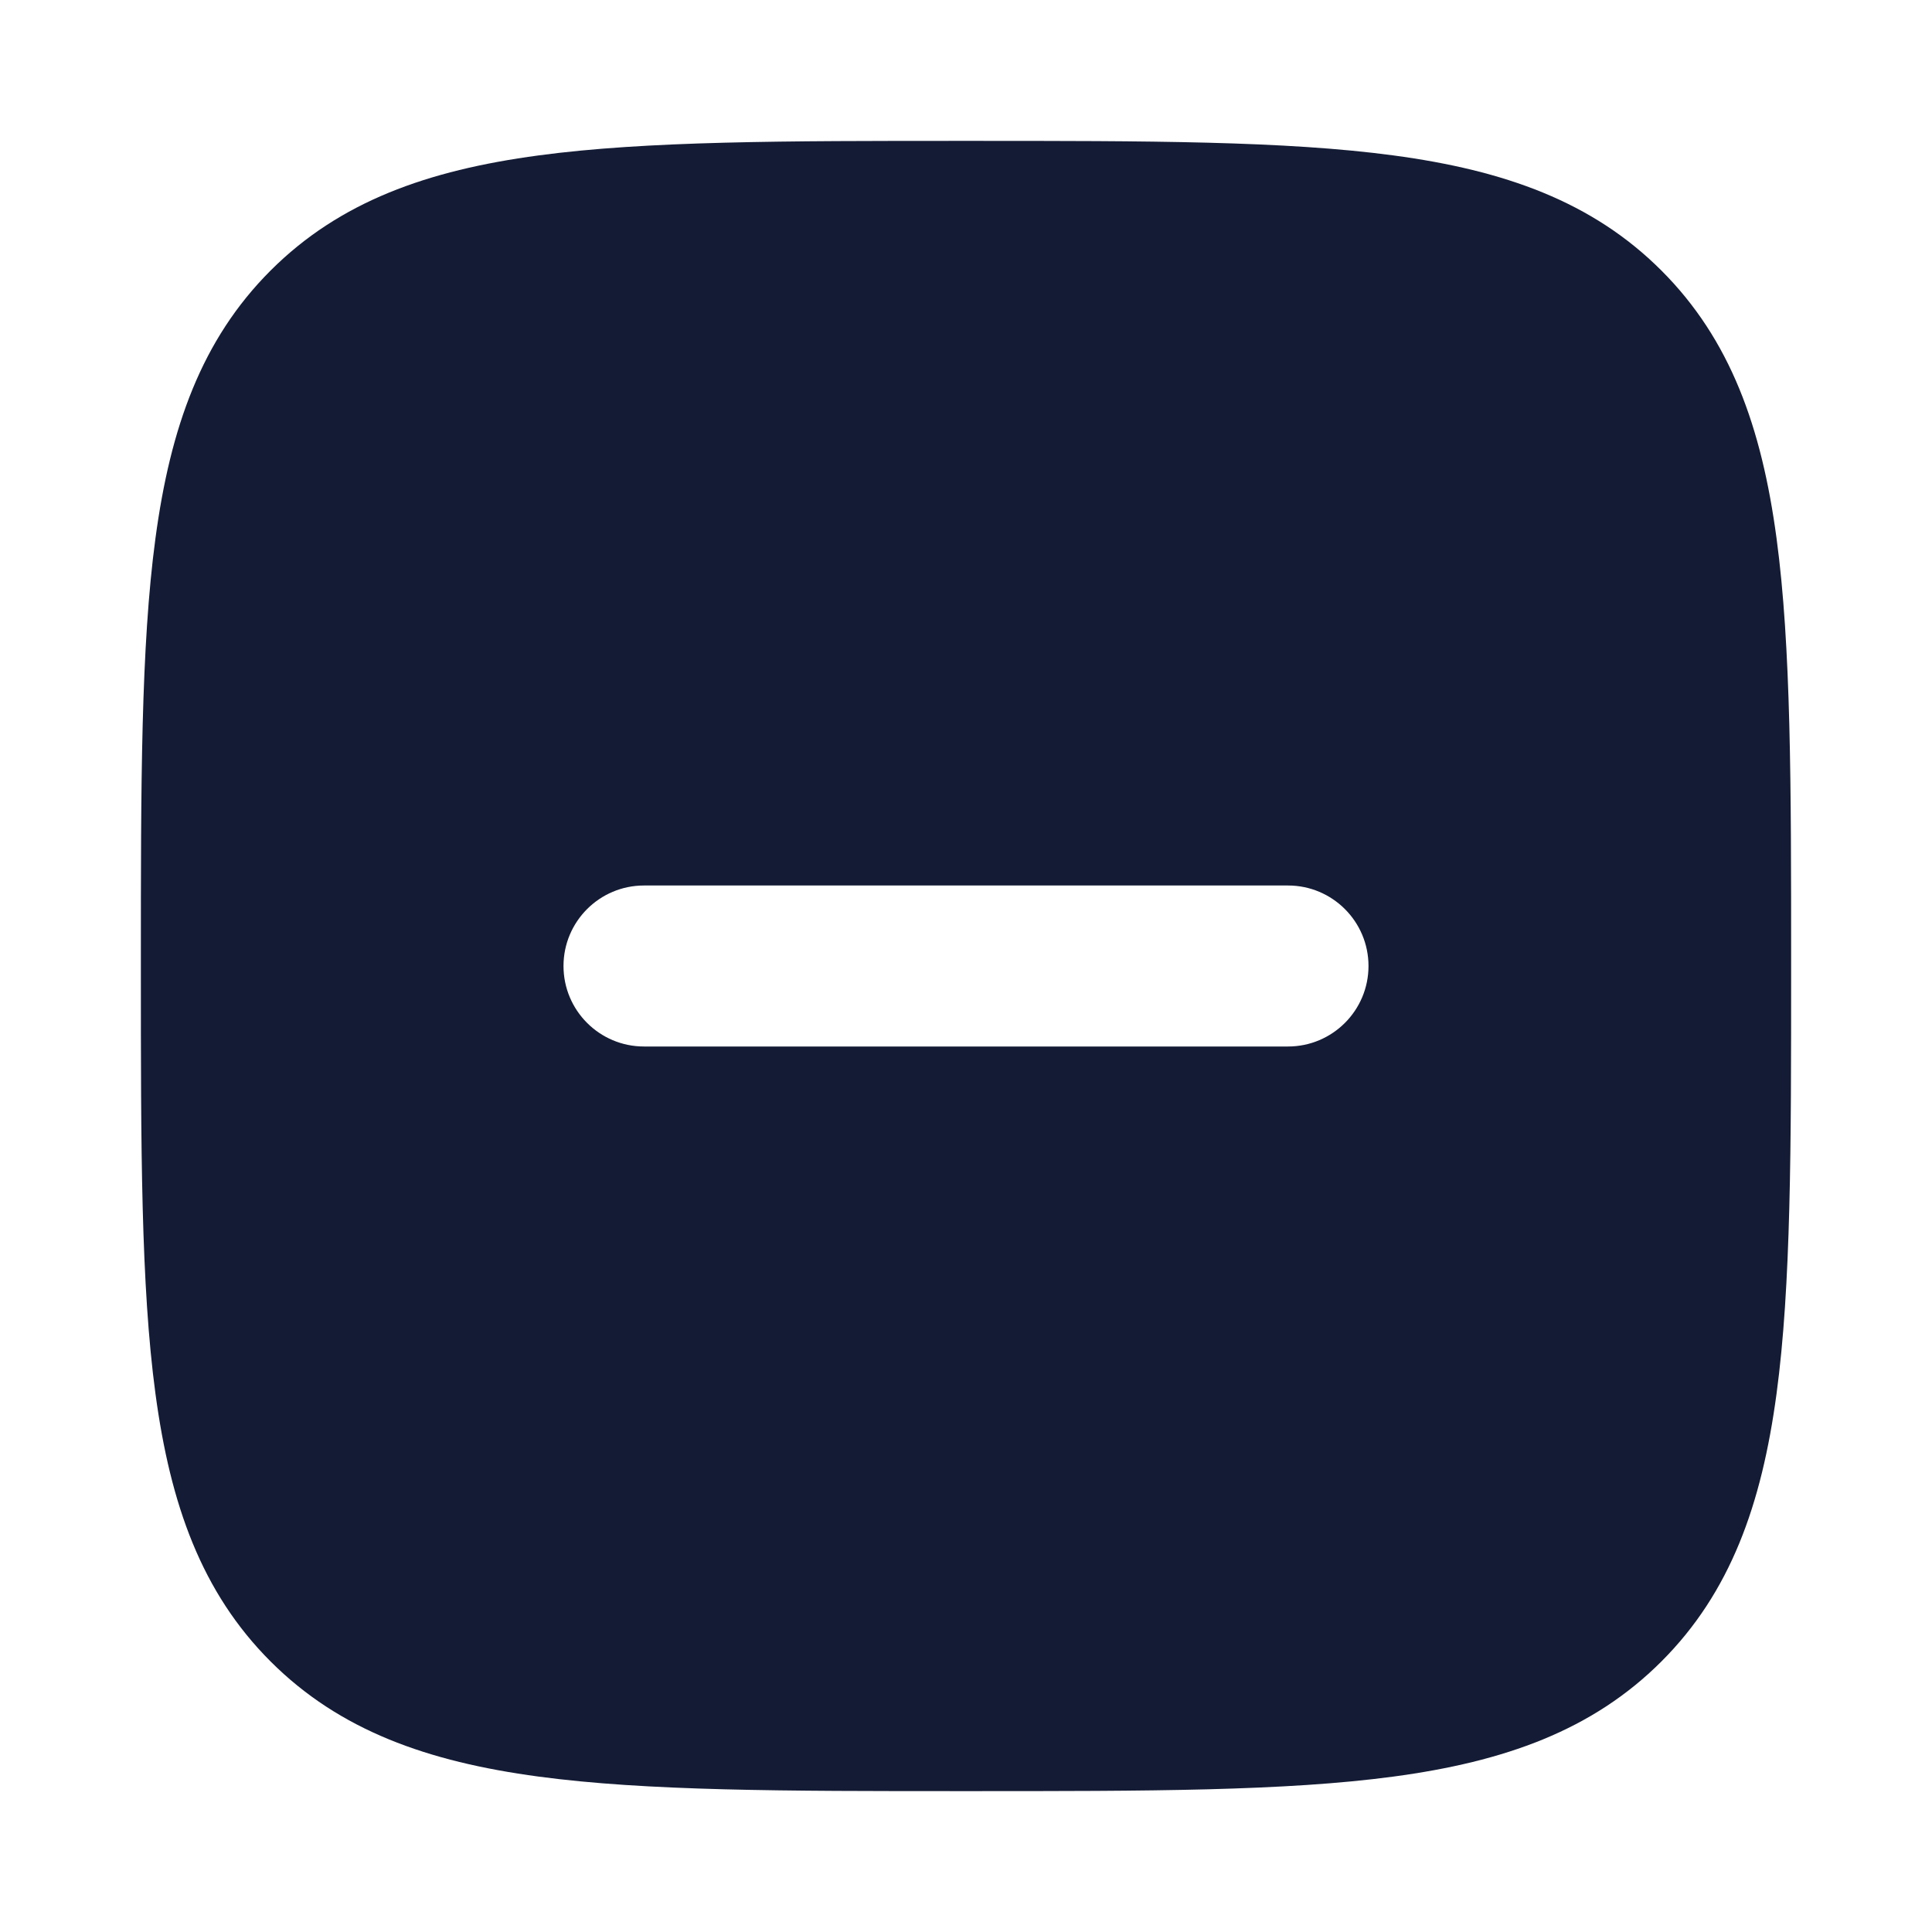
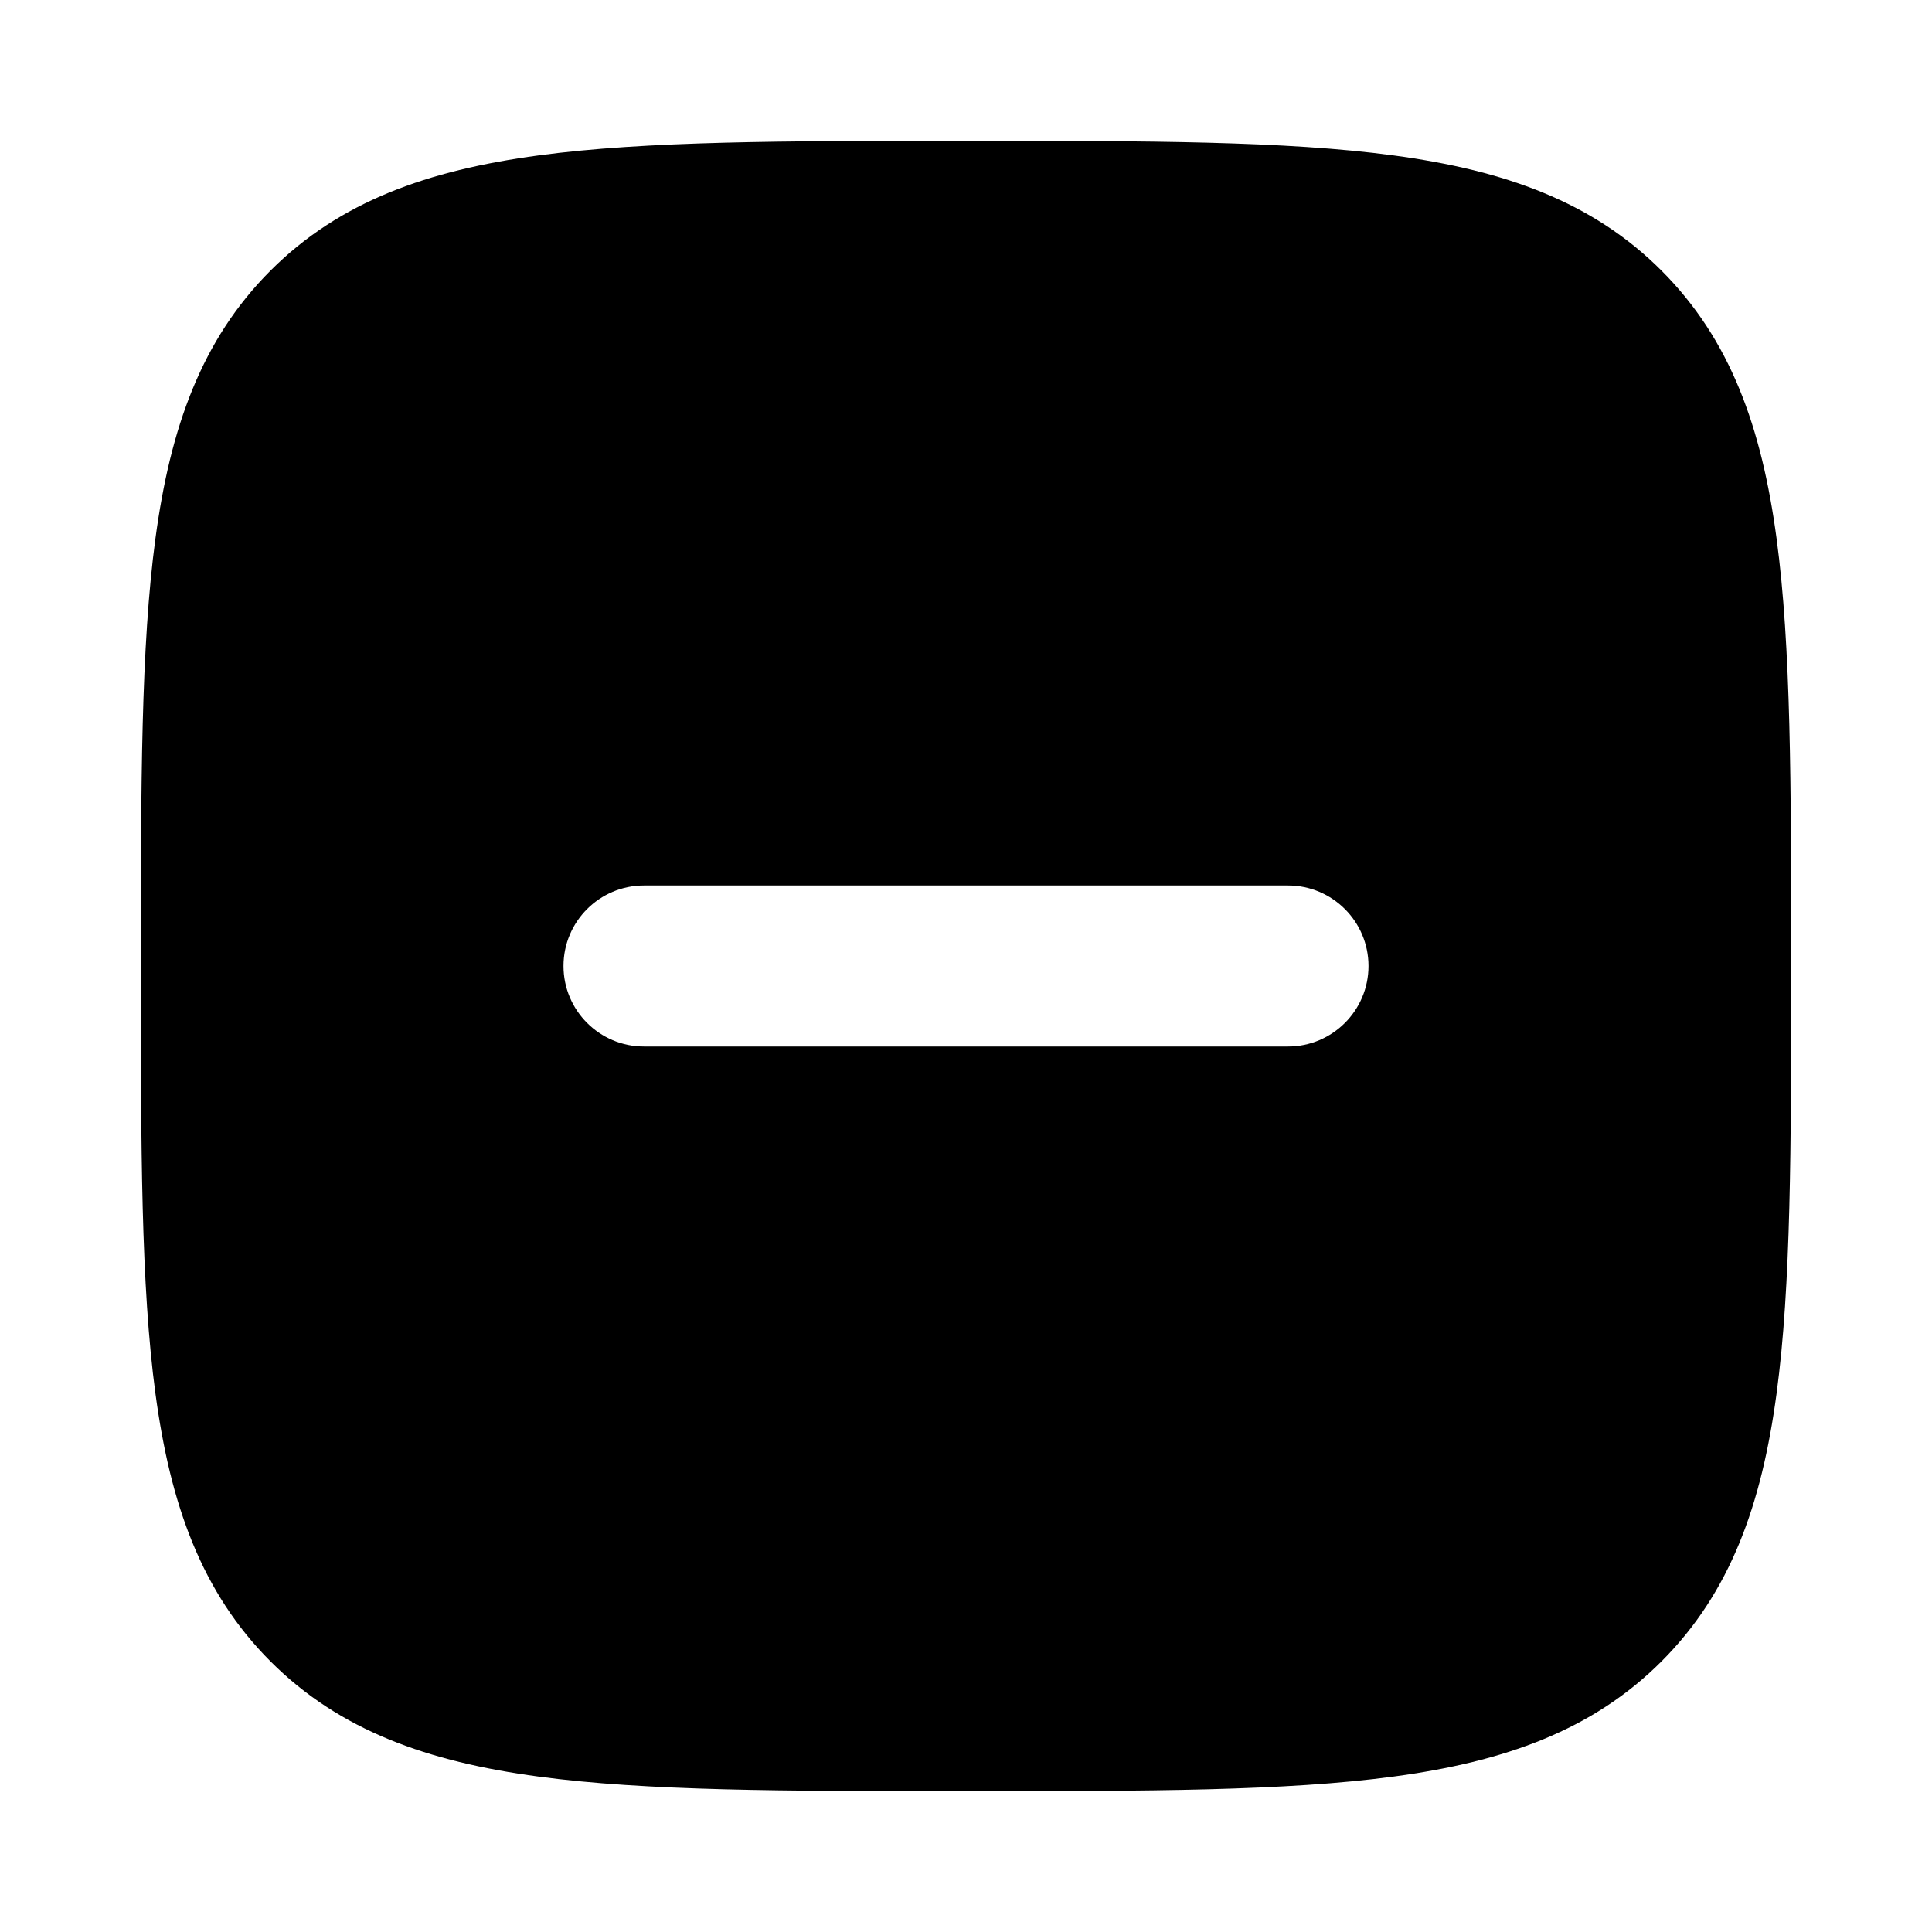
<svg xmlns="http://www.w3.org/2000/svg" width="24" height="24" viewBox="0 0 24 24" fill="none">
-   <path fill-rule="evenodd" clip-rule="evenodd" d="M17.312 1.931C15.969 1.75 14.248 1.75 12.057 1.75H11.943C9.752 1.75 8.031 1.75 6.688 1.931C5.311 2.116 4.219 2.503 3.361 3.361C2.503 4.219 2.116 5.311 1.931 6.688C1.75 8.031 1.75 9.752 1.75 11.943V12.057C1.75 14.248 1.75 15.969 1.931 17.312C2.116 18.689 2.503 19.781 3.361 20.639C4.219 21.497 5.311 21.884 6.688 22.069C8.031 22.25 9.752 22.25 11.943 22.25H11.943H12.057H12.057C14.248 22.25 15.969 22.25 17.312 22.069C18.689 21.884 19.781 21.497 20.639 20.639C21.497 19.781 21.884 18.689 22.069 17.312C22.25 15.969 22.25 14.248 22.25 12.057V12.057V11.943V11.943C22.25 9.752 22.25 8.031 22.069 6.688C21.884 5.311 21.497 4.219 20.639 3.361C19.781 2.503 18.689 2.116 17.312 1.931ZM16 13C16.552 13 17 12.552 17 12C17 11.448 16.552 11 16 11H8C7.448 11 7 11.448 7 12C7 12.552 7.448 13 8 13H16Z" fill="#141B34" />
+   <path fill-rule="evenodd" clip-rule="evenodd" d="M17.312 1.931C15.969 1.75 14.248 1.75 12.057 1.75H11.943C9.752 1.75 8.031 1.75 6.688 1.931C5.311 2.116 4.219 2.503 3.361 3.361C2.503 4.219 2.116 5.311 1.931 6.688C1.75 8.031 1.75 9.752 1.75 11.943V12.057C1.75 14.248 1.75 15.969 1.931 17.312C2.116 18.689 2.503 19.781 3.361 20.639C4.219 21.497 5.311 21.884 6.688 22.069C8.031 22.25 9.752 22.25 11.943 22.25H11.943H12.057H12.057C14.248 22.25 15.969 22.25 17.312 22.069C18.689 21.884 19.781 21.497 20.639 20.639C21.497 19.781 21.884 18.689 22.069 17.312C22.25 15.969 22.25 14.248 22.25 12.057V12.057V11.943V11.943C22.25 9.752 22.25 8.031 22.069 6.688C21.884 5.311 21.497 4.219 20.639 3.361C19.781 2.503 18.689 2.116 17.312 1.931ZM16 13C16.552 13 17 12.552 17 12C17 11.448 16.552 11 16 11H8C7.448 11 7 11.448 7 12C7 12.552 7.448 13 8 13H16Z" fill="currentColor" />
</svg>
